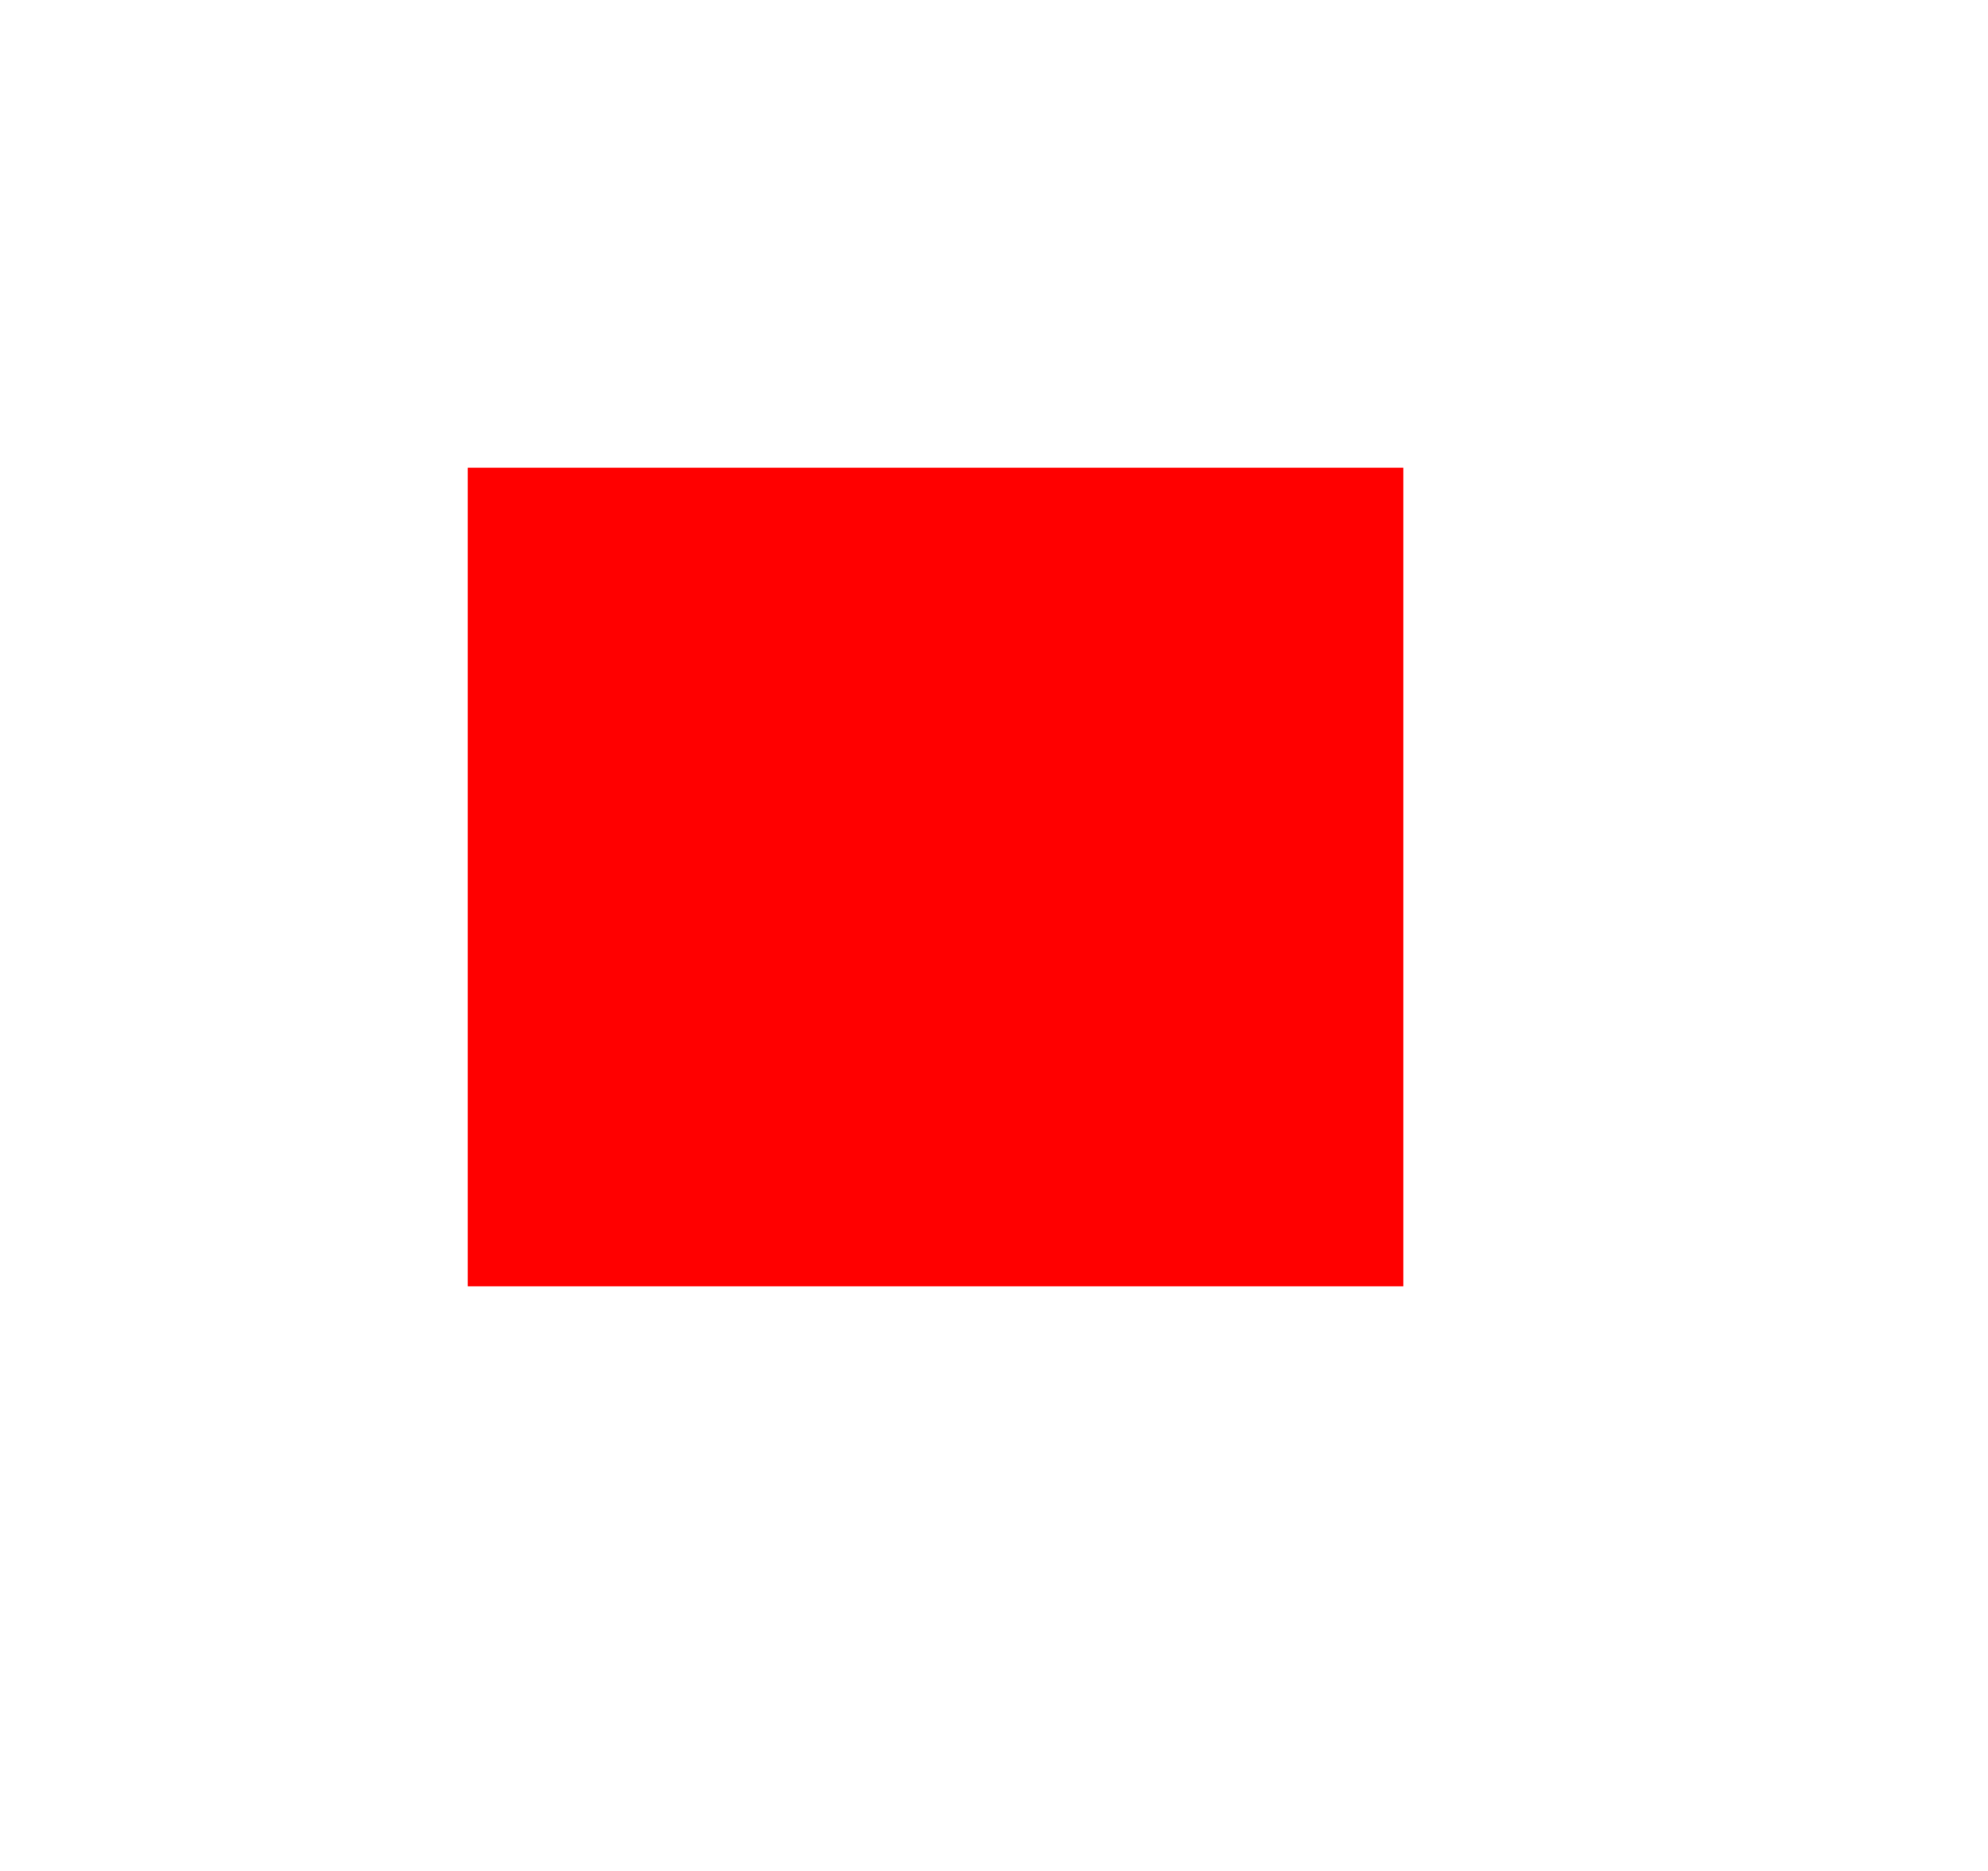
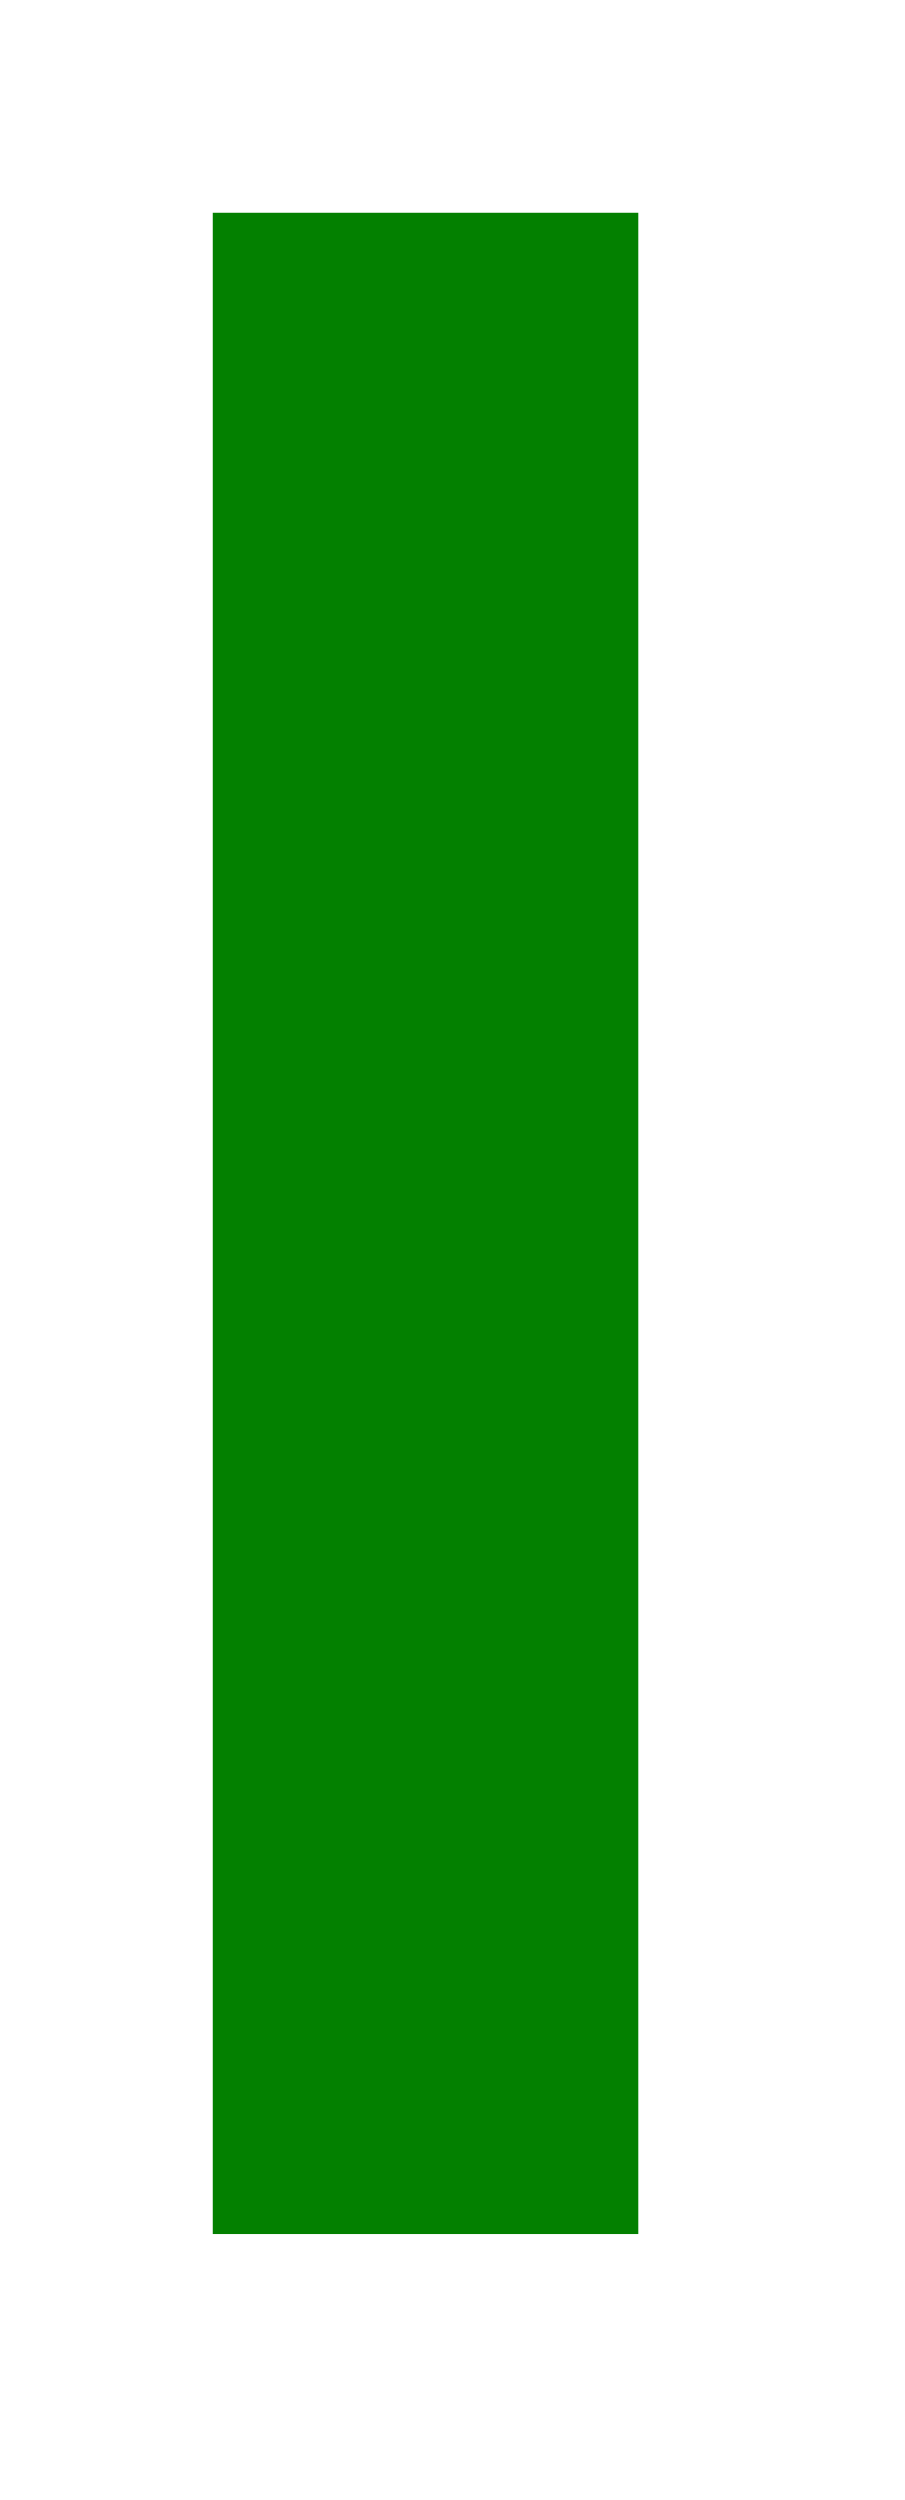
- <svg xmlns="http://www.w3.org/2000/svg" version="1.1" width="17px" height="16px">
-   <g transform="translate(-1072 -1561 )">
-     <rect fill-rule="evenodd" fill="#ff0000" stroke="none" x="1076" y="1565" width="8" height="7" />
-     <path d="" stroke-width="8" stroke="#ff0000" fill="none" />
+ <svg xmlns="http://www.w3.org/2000/svg" version="1.1" width="17px" height="47px">
+   <g transform="translate(-1115 -1530 )">
+     <rect fill-rule="evenodd" fill="#038000" stroke="none" x="1119" y="1534" width="8" height="38" />
+     <path d="" stroke-width="8" stroke="#038000" fill="none" />
  </g>
</svg>
